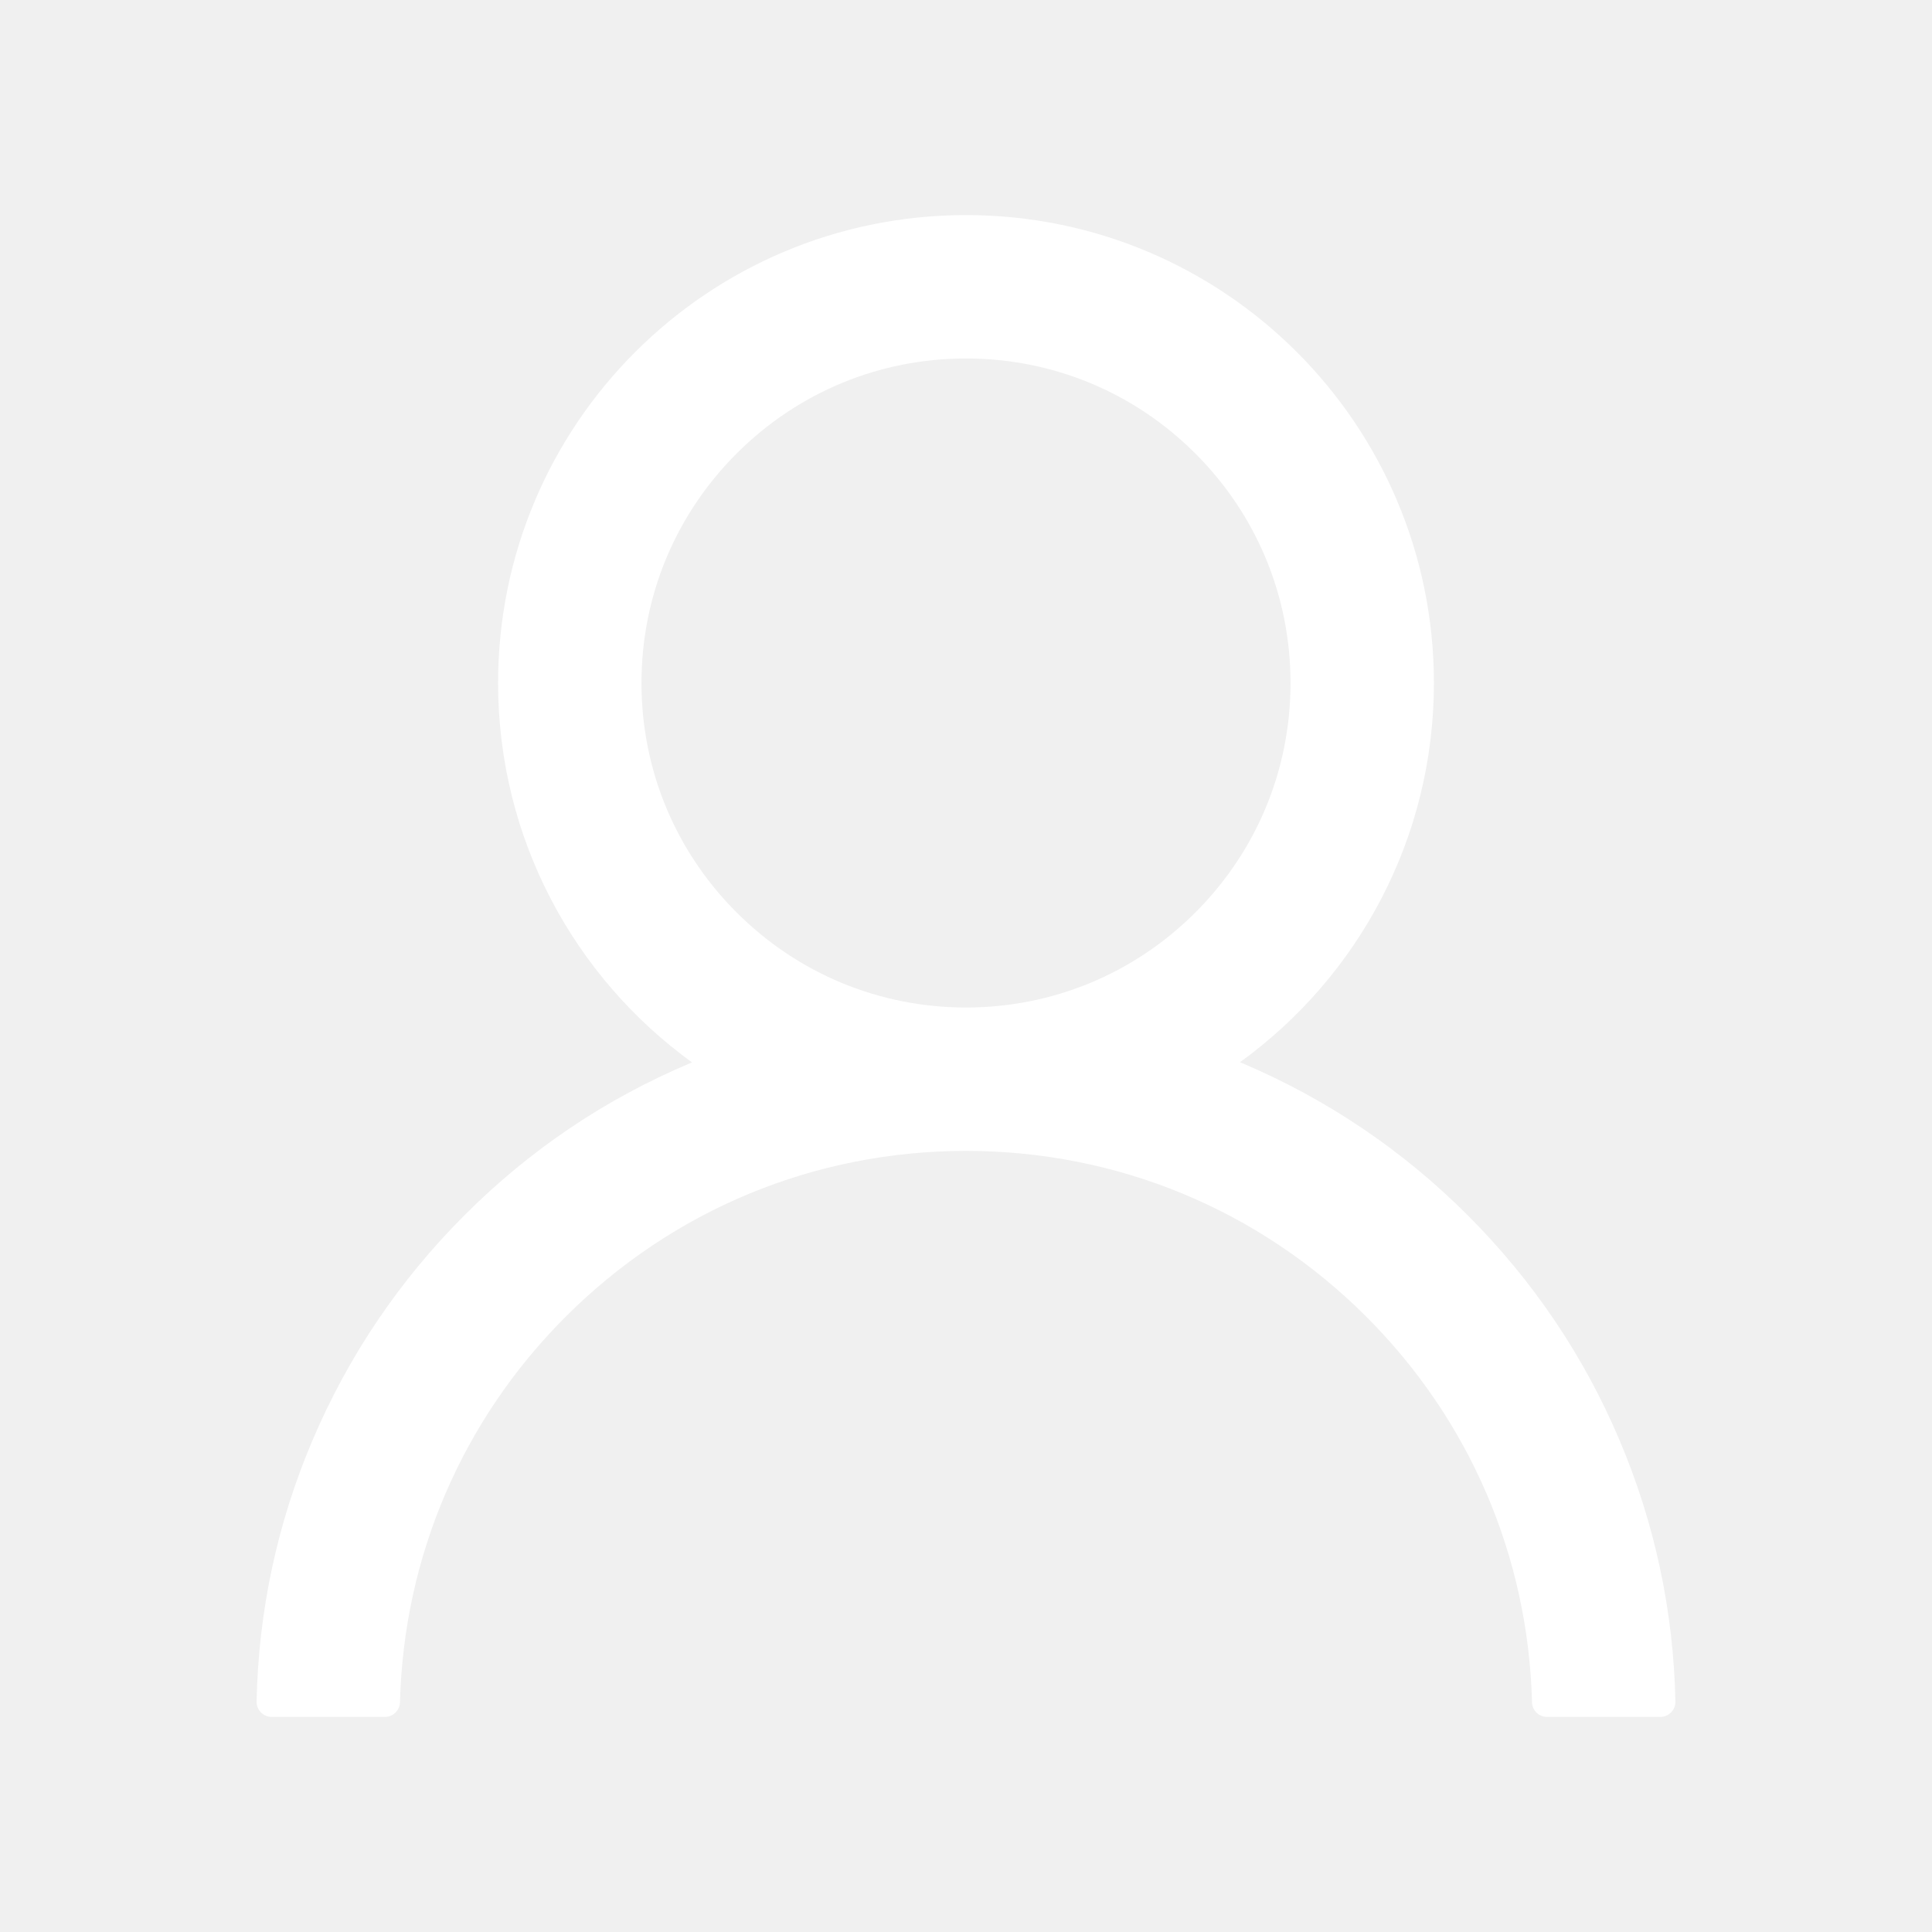
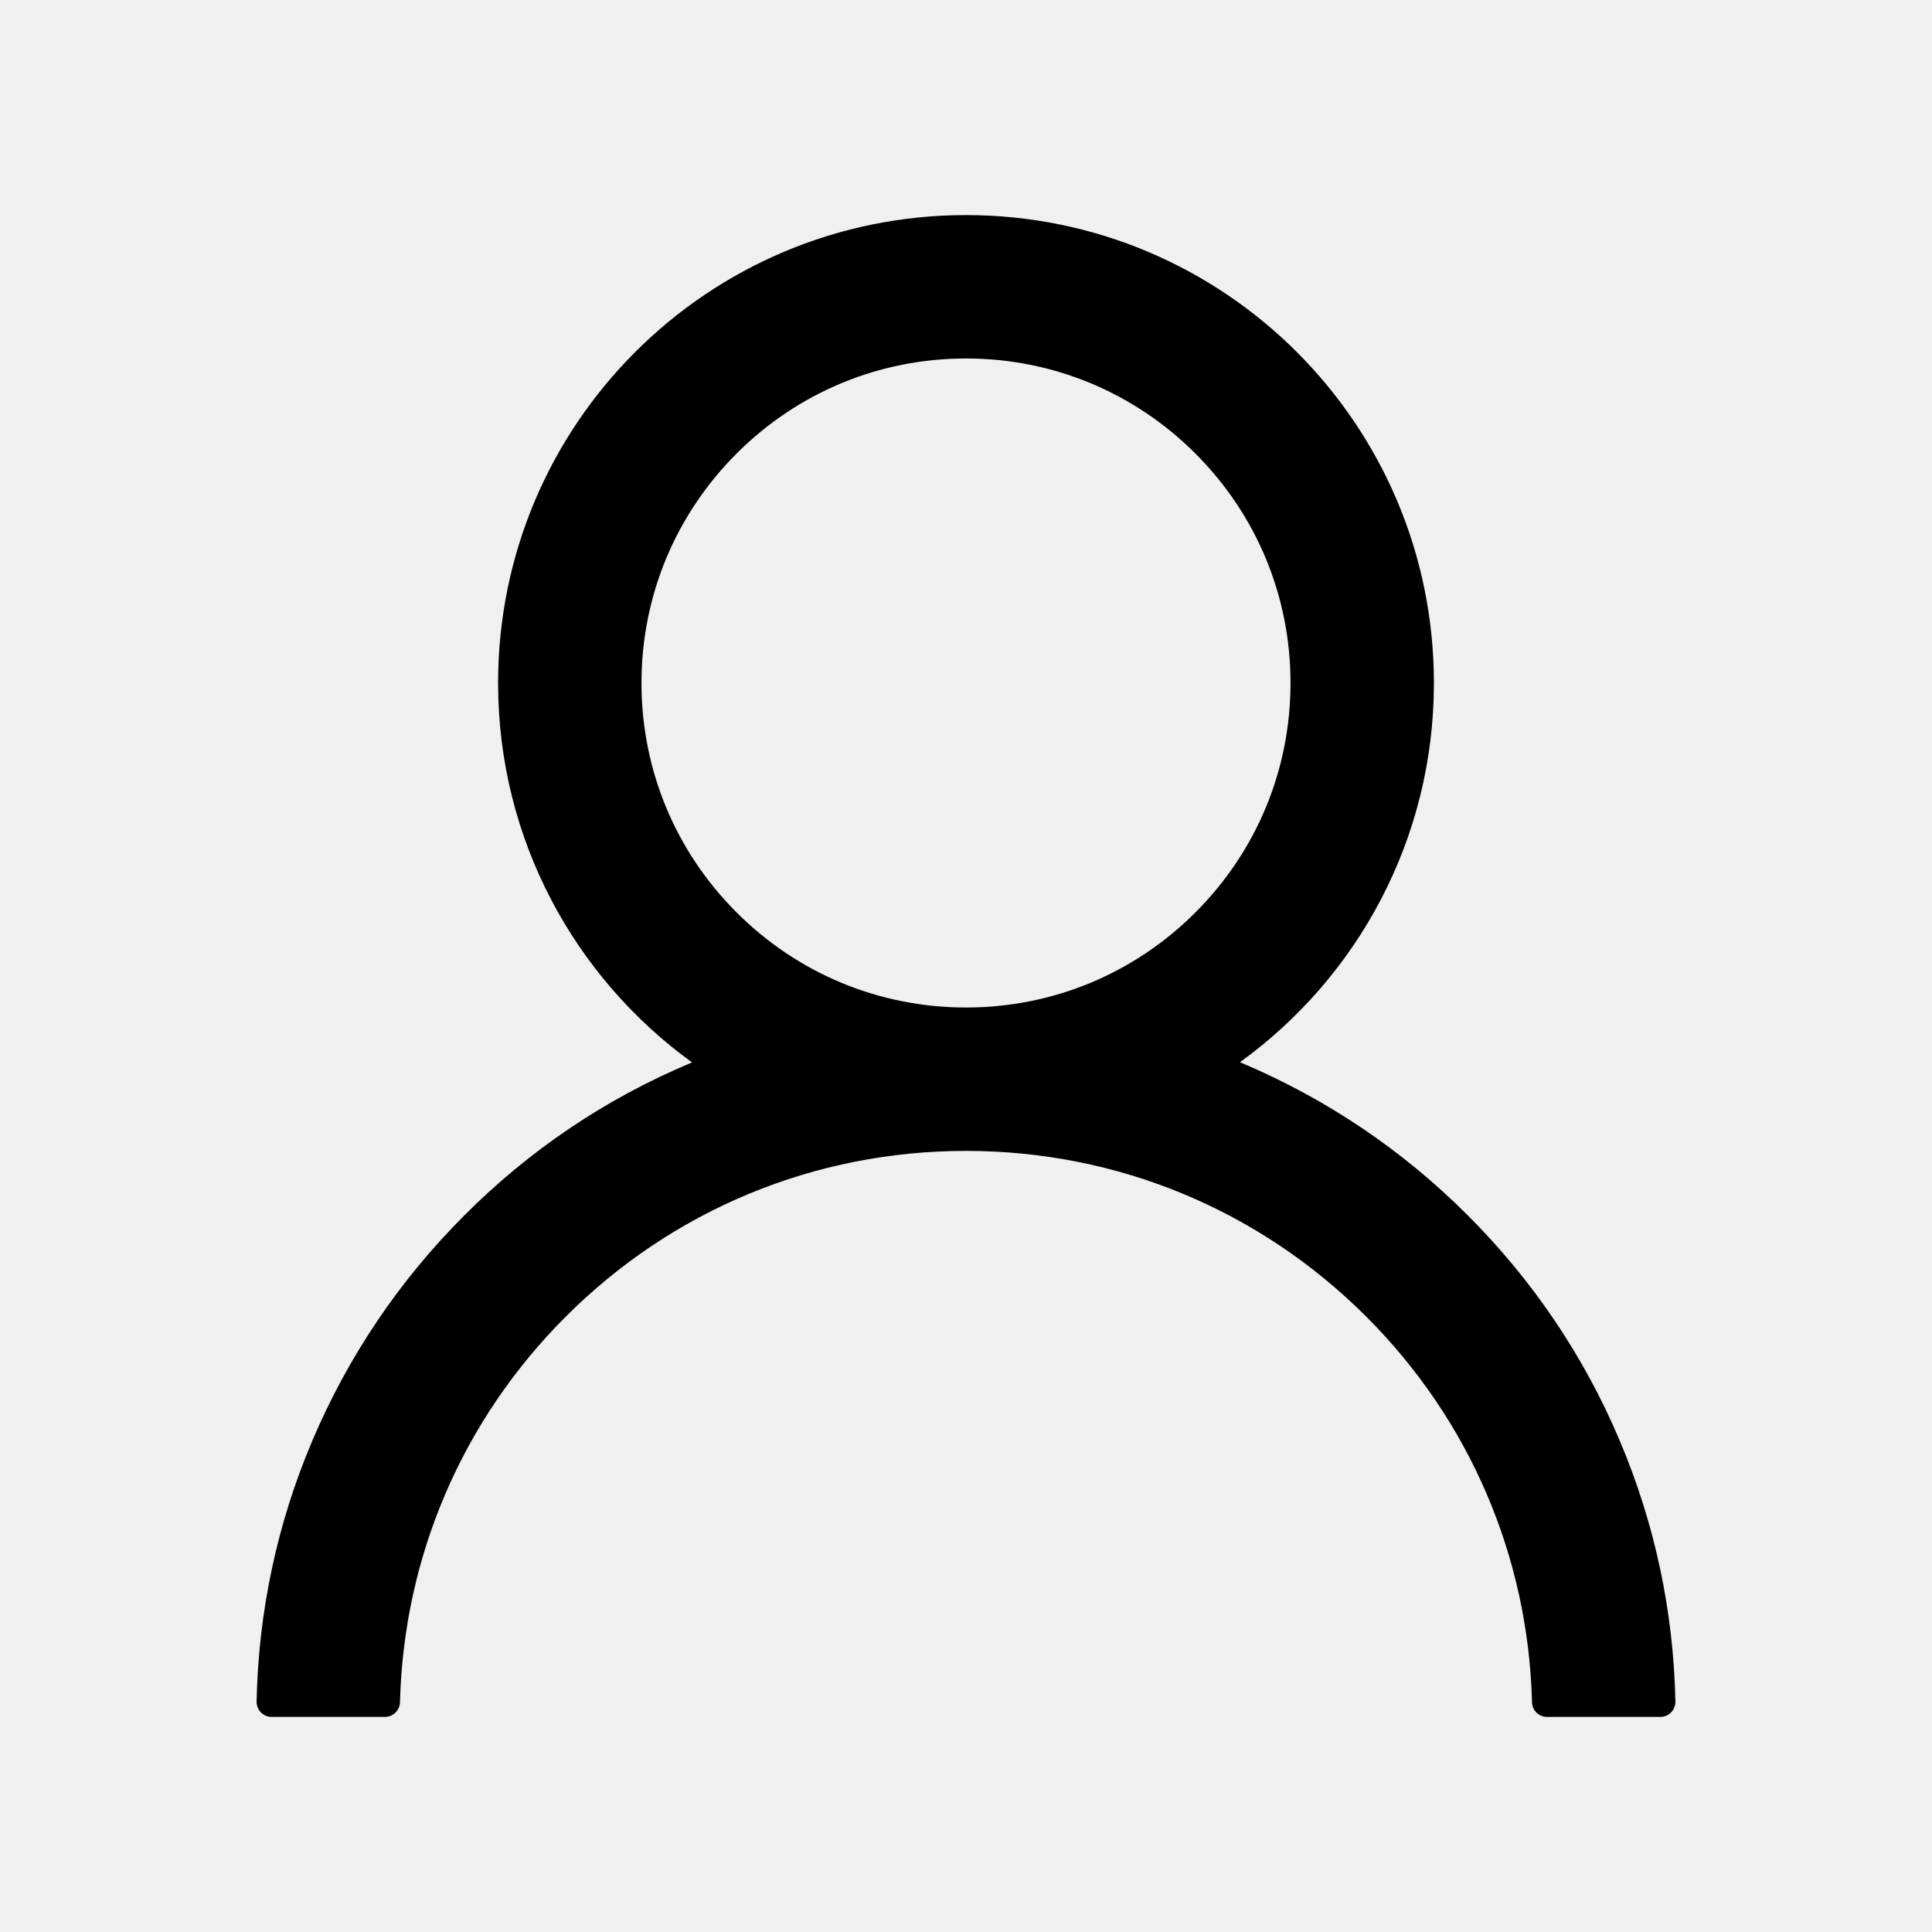
<svg xmlns="http://www.w3.org/2000/svg" t="1681912967168" class="icon" viewBox="0 0 1024 1024" version="1.1" p-id="3703" width="200" height="200">
-   <path d="M858.5 763.6c-18.9-44.8-46.1-85-80.6-119.5-34.5-34.5-74.7-61.6-119.5-80.6-0.4-0.2-0.8-0.3-1.2-0.5C719.5 518 760 444.7 760 362c0-137-111-248-248-248S264 225 264 362c0 82.7 40.5 156 102.8 201.1-0.4 0.2-0.8 0.3-1.2 0.5-44.8 18.9-85 46-119.5 80.6-34.5 34.5-61.6 74.7-80.6 119.5C146.9 807.5 137 854 136 901.8c-0.1 4.5 3.5 8.2 8 8.2h60c4.4 0 7.9-3.5 8-7.8 2-77.2 33-149.5 87.8-204.3 56.7-56.7 132-87.9 212.2-87.9s155.5 31.2 212.2 87.9C779 752.7 810 825 812 902.2c0.1 4.4 3.6 7.8 8 7.8h60c4.5 0 8.1-3.7 8-8.2-1-47.8-10.9-94.3-29.5-138.2zM512 534c-45.9 0-89.1-17.9-121.6-50.4S340 407.9 340 362c0-45.9 17.9-89.1 50.4-121.6S466.1 190 512 190s89.1 17.9 121.6 50.4S684 316.1 684 362c0 45.9-17.9 89.1-50.4 121.6S557.9 534 512 534z" p-id="3704" fill="#ffffff" />
+   <path d="M858.5 763.6c-18.9-44.8-46.1-85-80.6-119.5-34.5-34.5-74.7-61.6-119.5-80.6-0.4-0.2-0.8-0.3-1.2-0.5C719.5 518 760 444.7 760 362c0-137-111-248-248-248S264 225 264 362c0 82.7 40.5 156 102.8 201.1-0.4 0.2-0.8 0.3-1.2 0.5-44.8 18.9-85 46-119.5 80.6-34.5 34.5-61.6 74.7-80.6 119.5C146.9 807.5 137 854 136 901.8c-0.1 4.5 3.5 8.2 8 8.2h60c4.4 0 7.9-3.5 8-7.8 2-77.2 33-149.5 87.8-204.3 56.7-56.7 132-87.9 212.2-87.9s155.5 31.2 212.2 87.9C779 752.7 810 825 812 902.2c0.1 4.4 3.6 7.8 8 7.8h60c4.5 0 8.1-3.7 8-8.2-1-47.8-10.9-94.3-29.5-138.2zM512 534c-45.9 0-89.1-17.9-121.6-50.4S340 407.9 340 362c0-45.9 17.9-89.1 50.4-121.6S466.1 190 512 190s89.1 17.9 121.6 50.4S684 316.1 684 362c0 45.9-17.9 89.1-50.4 121.6S557.9 534 512 534z" p-id="3704" fill="currentColor" />
</svg>
